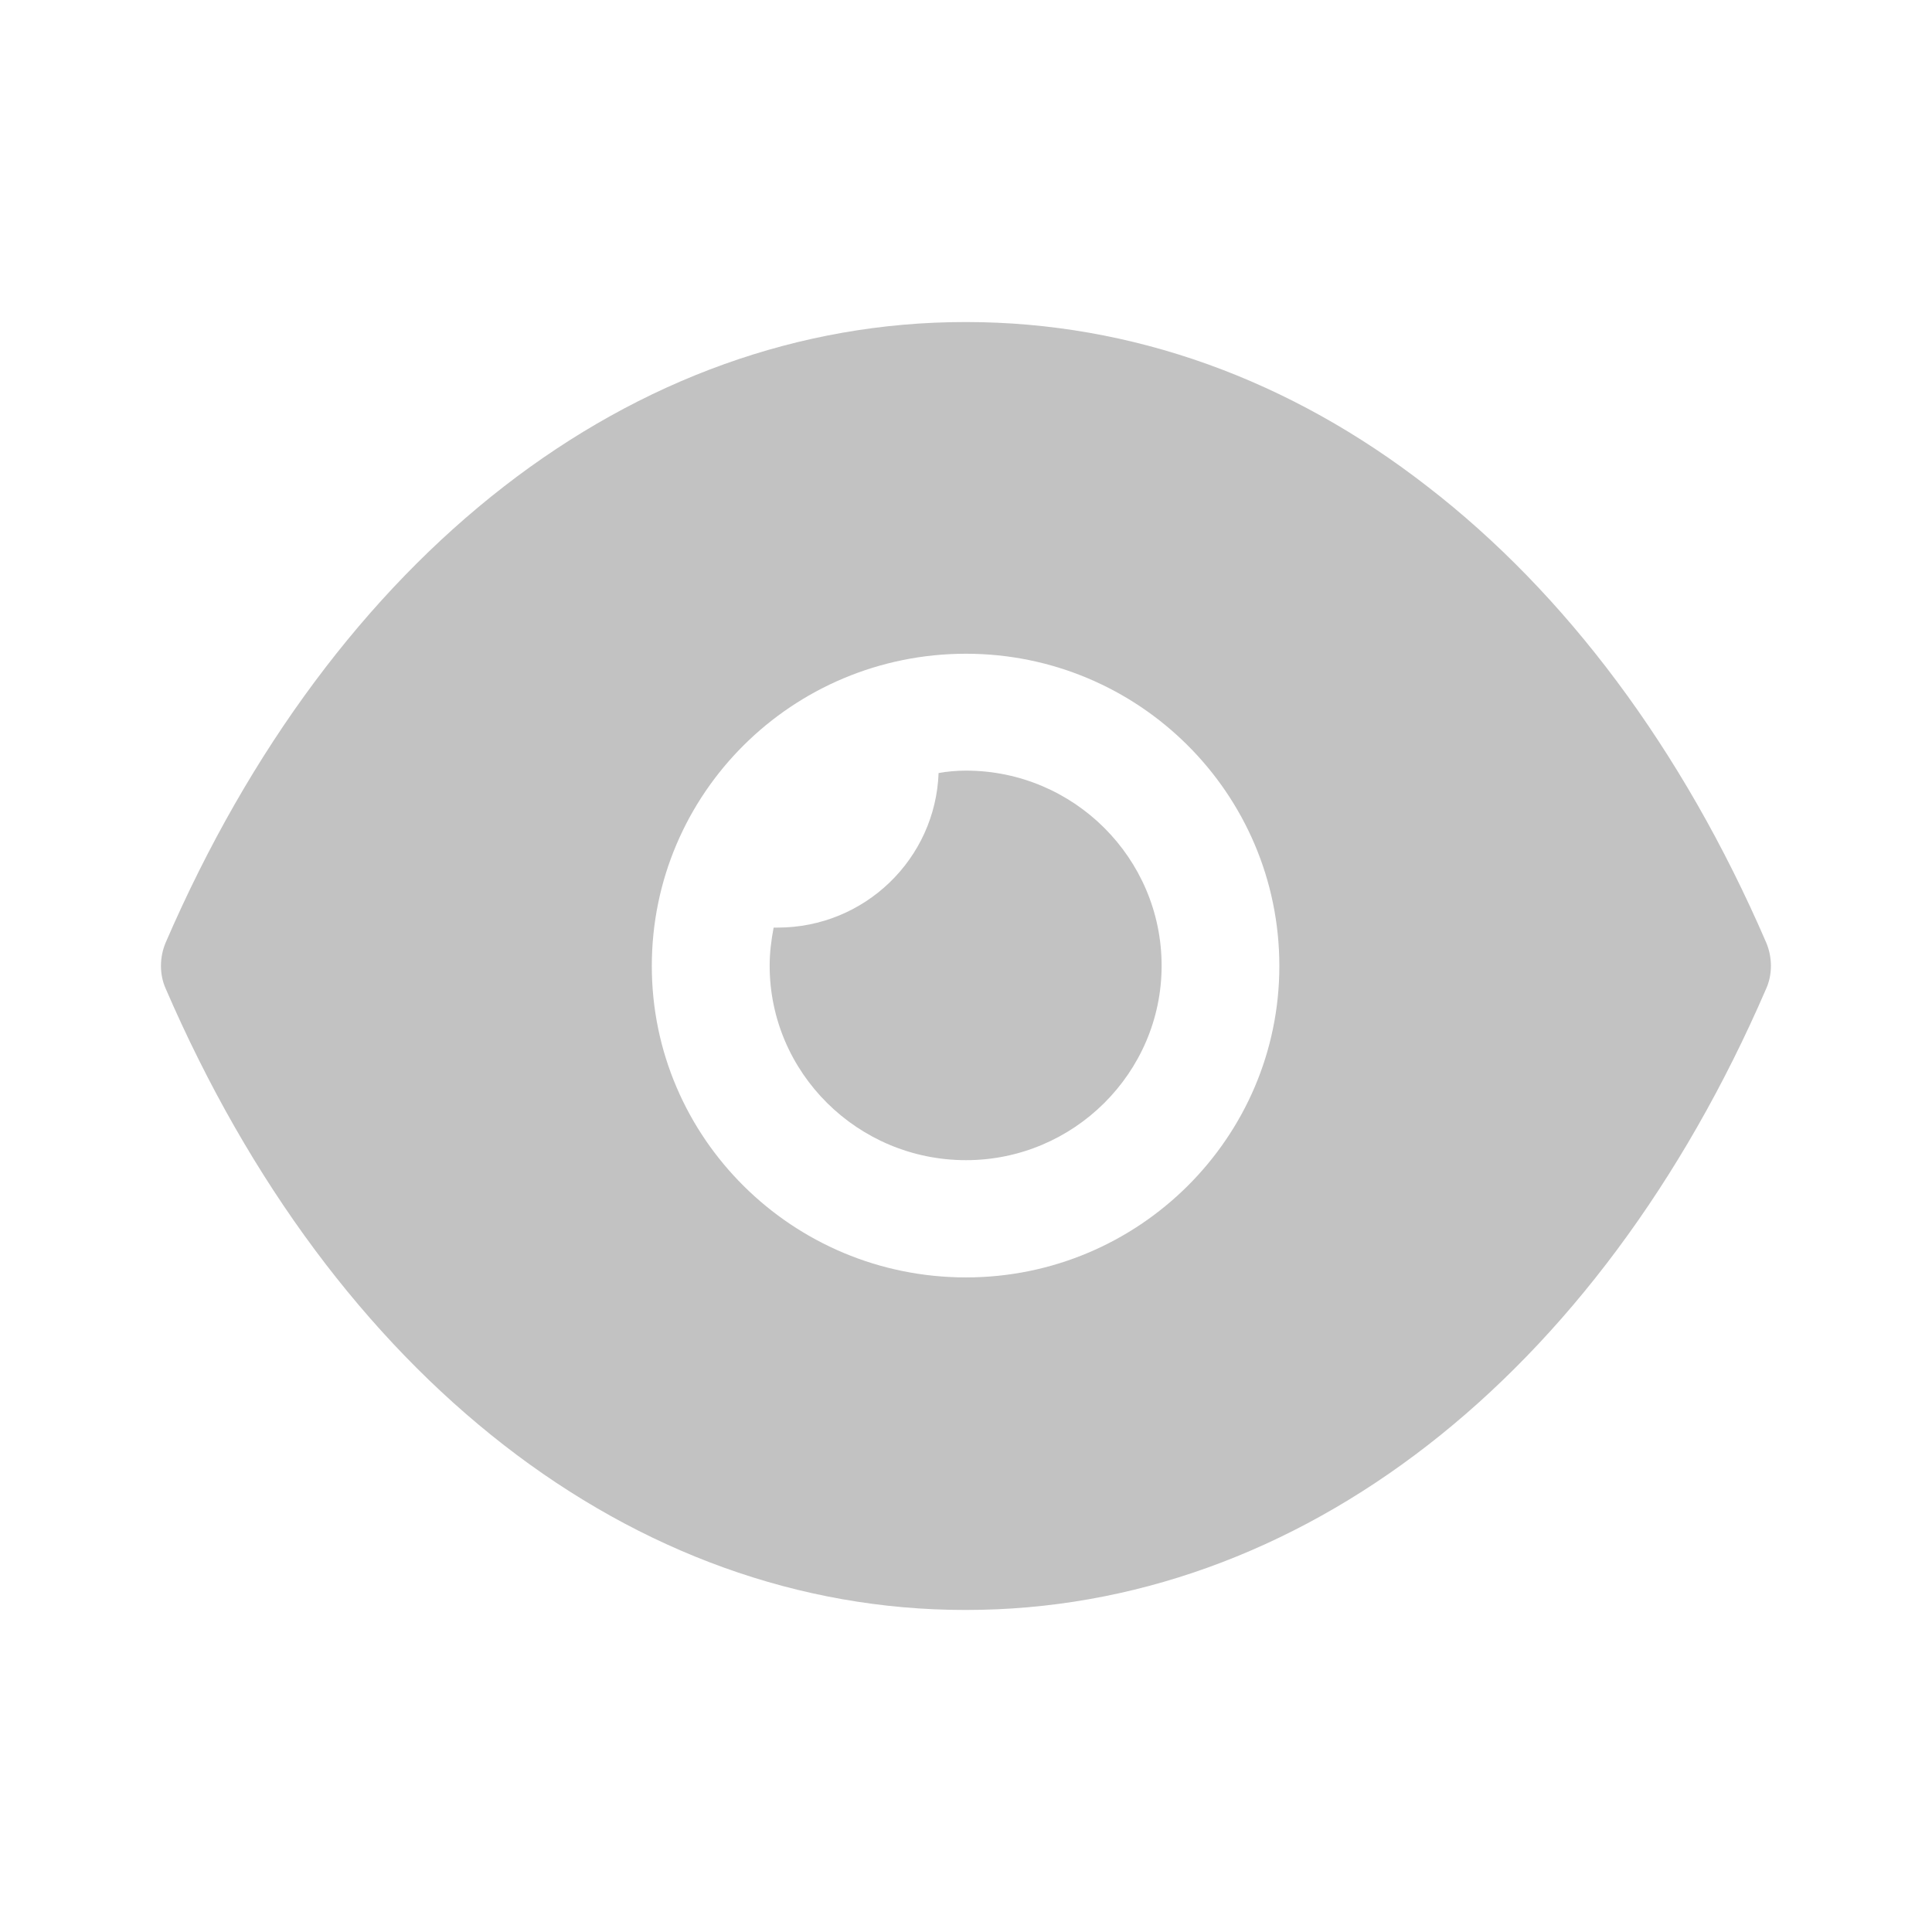
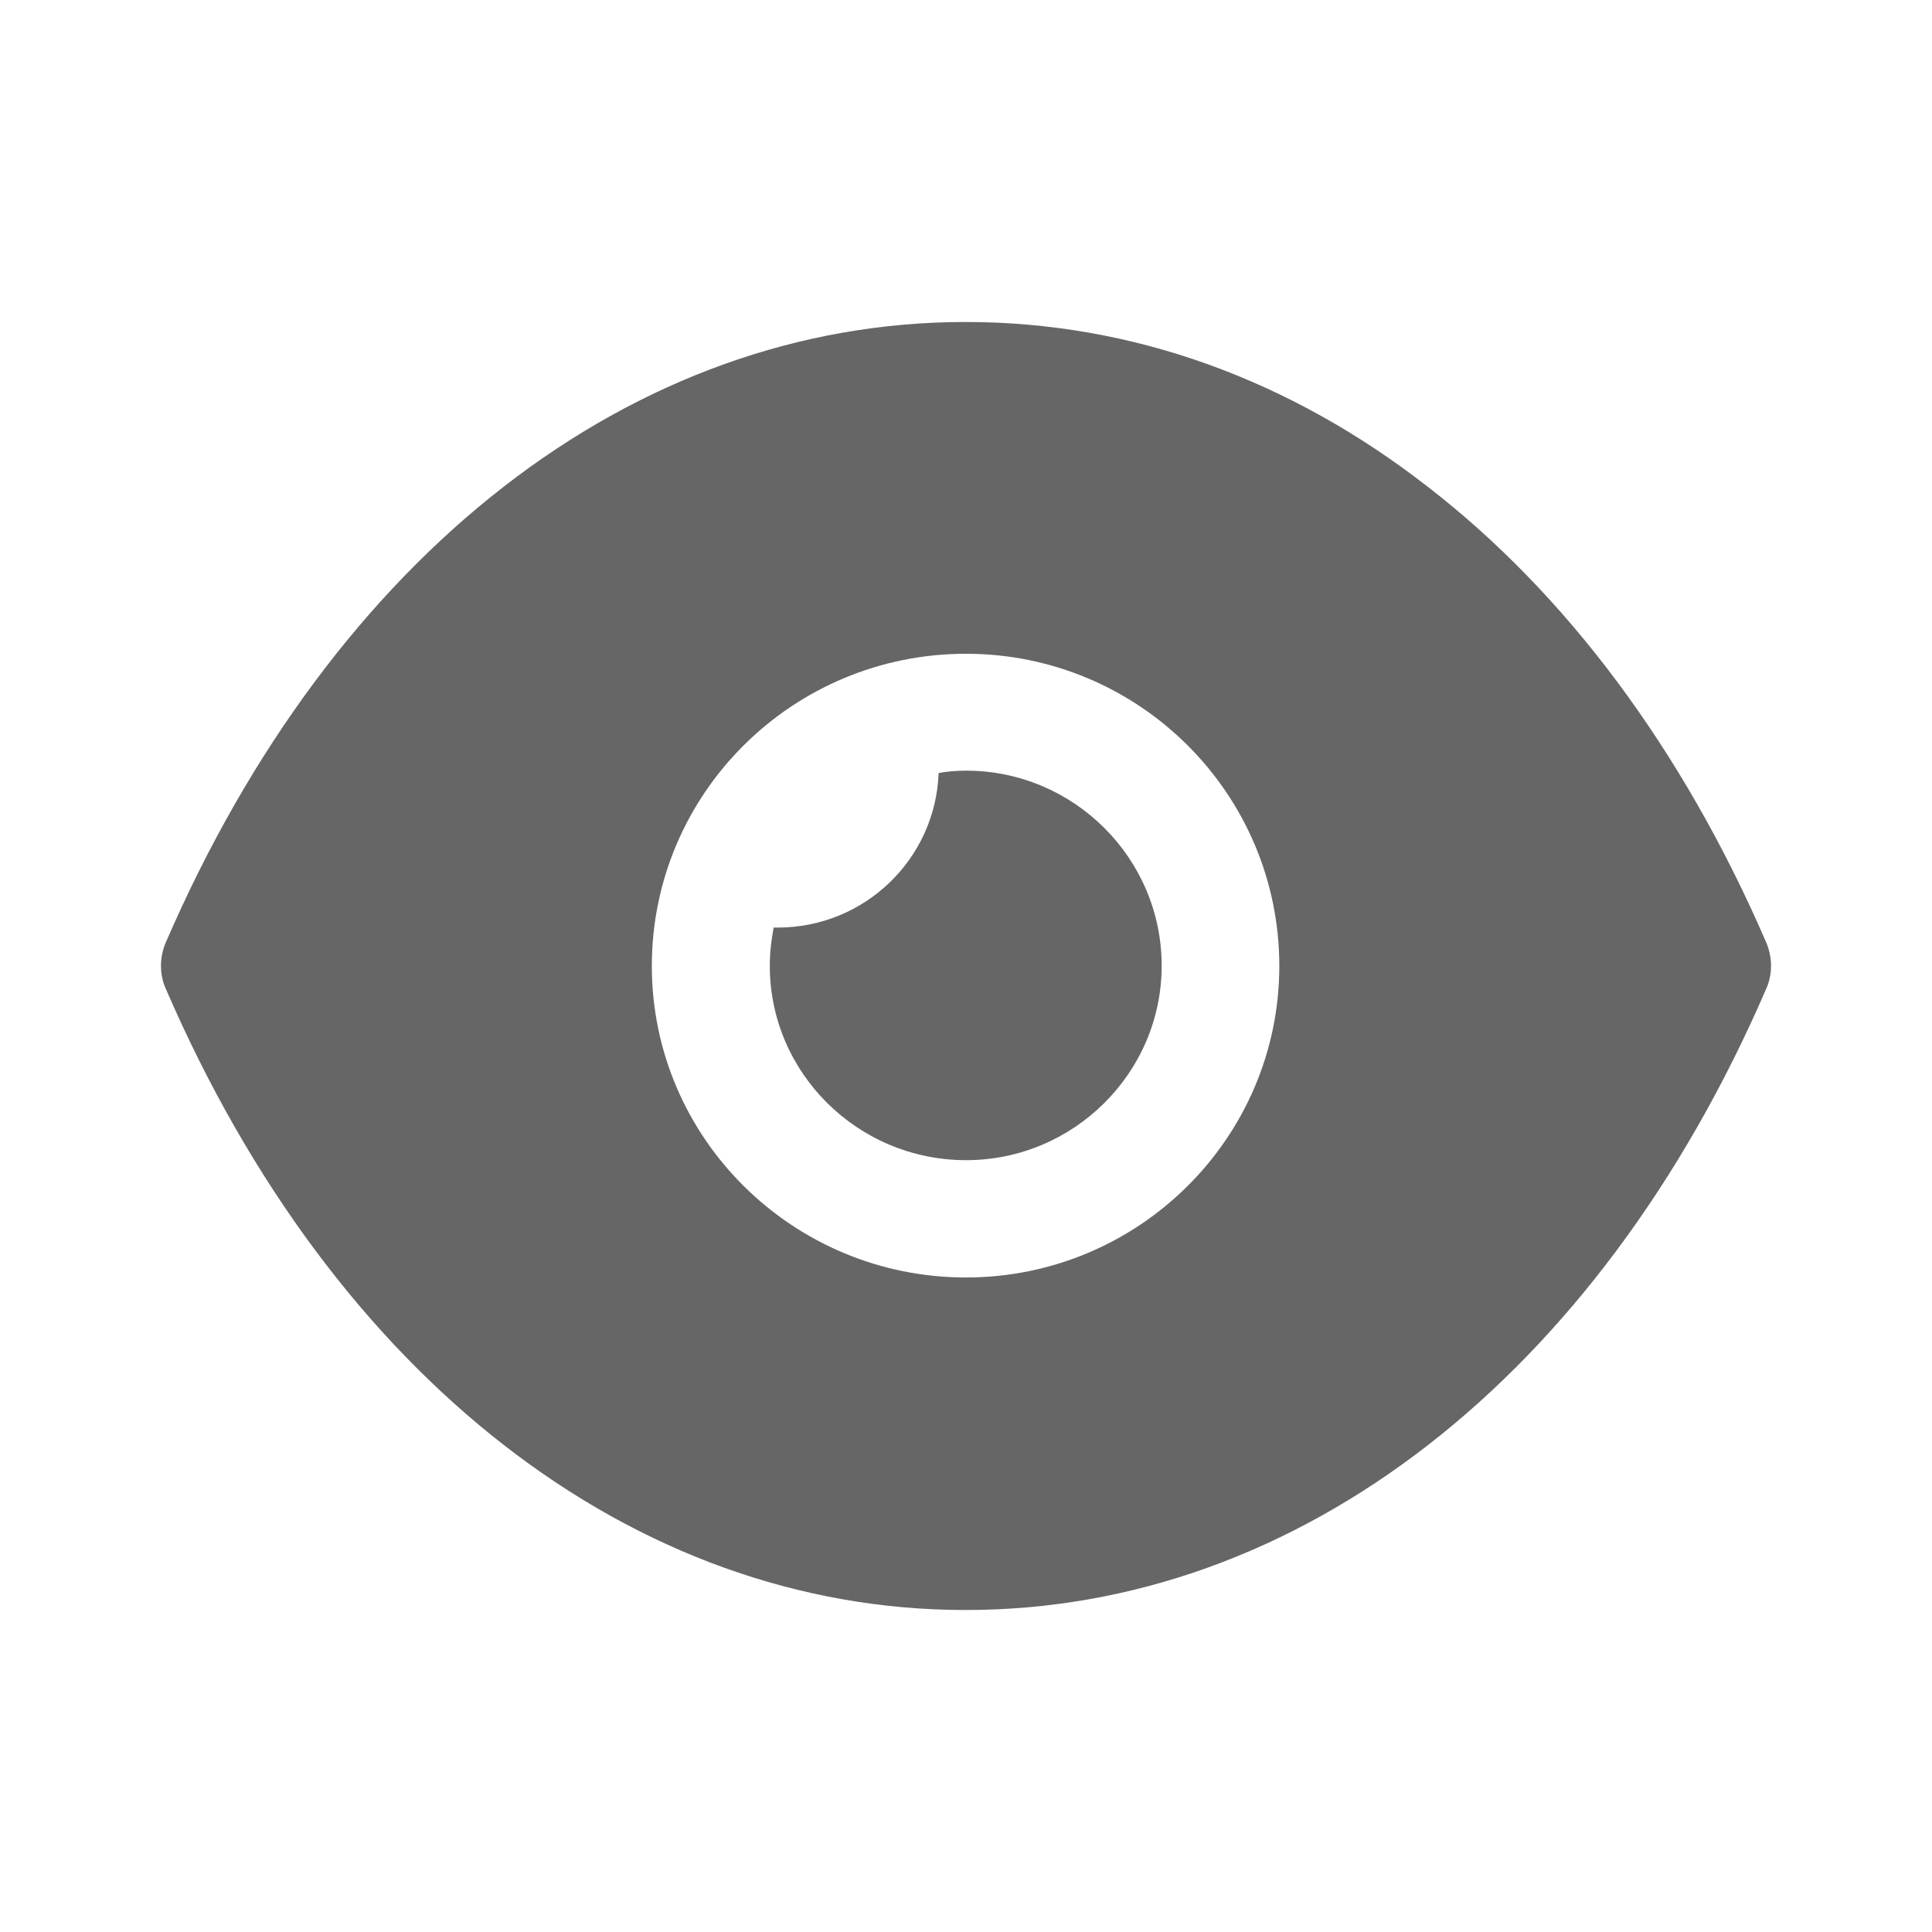
- <svg xmlns="http://www.w3.org/2000/svg" width="16" height="16" viewBox="0 0 16 16" fill="none">
-   <path d="M8 2.667C9.379 2.667 10.686 3.145 11.824 4.031C12.962 4.91 13.931 6.196 14.627 7.806C14.679 7.929 14.679 8.071 14.627 8.187C13.235 11.407 10.757 13.333 8 13.333H7.993C5.242 13.333 2.764 11.407 1.372 8.187C1.32 8.071 1.32 7.929 1.372 7.806C2.764 4.587 5.242 2.667 7.993 2.667H8ZM8 5.414C6.562 5.414 5.398 6.571 5.398 8C5.398 9.422 6.562 10.579 8 10.579C9.431 10.579 10.595 9.422 10.595 8C10.595 6.571 9.431 5.414 8 5.414ZM8 6.382C8.892 6.382 9.62 7.106 9.62 7.998C9.62 8.884 8.892 9.608 8 9.608C7.103 9.608 6.374 8.884 6.374 7.998C6.374 7.889 6.387 7.785 6.407 7.682H6.439C7.161 7.682 7.747 7.113 7.773 6.402C7.844 6.389 7.922 6.382 8 6.382Z" fill="#333333" fill-opacity="0.3" />
+ <svg xmlns="http://www.w3.org/2000/svg" width="18" height="18" viewBox="0 0 18 18" fill="none">
+   <path d="M9 3C10.551 3 12.022 3.538 13.302 4.535C14.583 5.524 15.673 6.971 16.456 8.782C16.515 8.92 16.515 9.08 16.456 9.211C14.89 12.833 12.102 15 9 15H8.993C5.898 15 3.11 12.833 1.544 9.211C1.485 9.08 1.485 8.92 1.544 8.782C3.11 5.16 5.898 3 8.993 3H9ZM9 6.091C7.383 6.091 6.073 7.393 6.073 9C6.073 10.6 7.383 11.902 9 11.902C10.61 11.902 11.919 10.6 11.919 9C11.919 7.393 10.61 6.091 9 6.091ZM9.001 7.18C10.003 7.18 10.823 7.995 10.823 8.998C10.823 9.995 10.003 10.809 9.001 10.809C7.991 10.809 7.172 9.995 7.172 8.998C7.172 8.875 7.186 8.758 7.208 8.642H7.245C8.057 8.642 8.716 8.002 8.745 7.202C8.825 7.187 8.913 7.18 9.001 7.18Z" fill="#666666" />
</svg>
